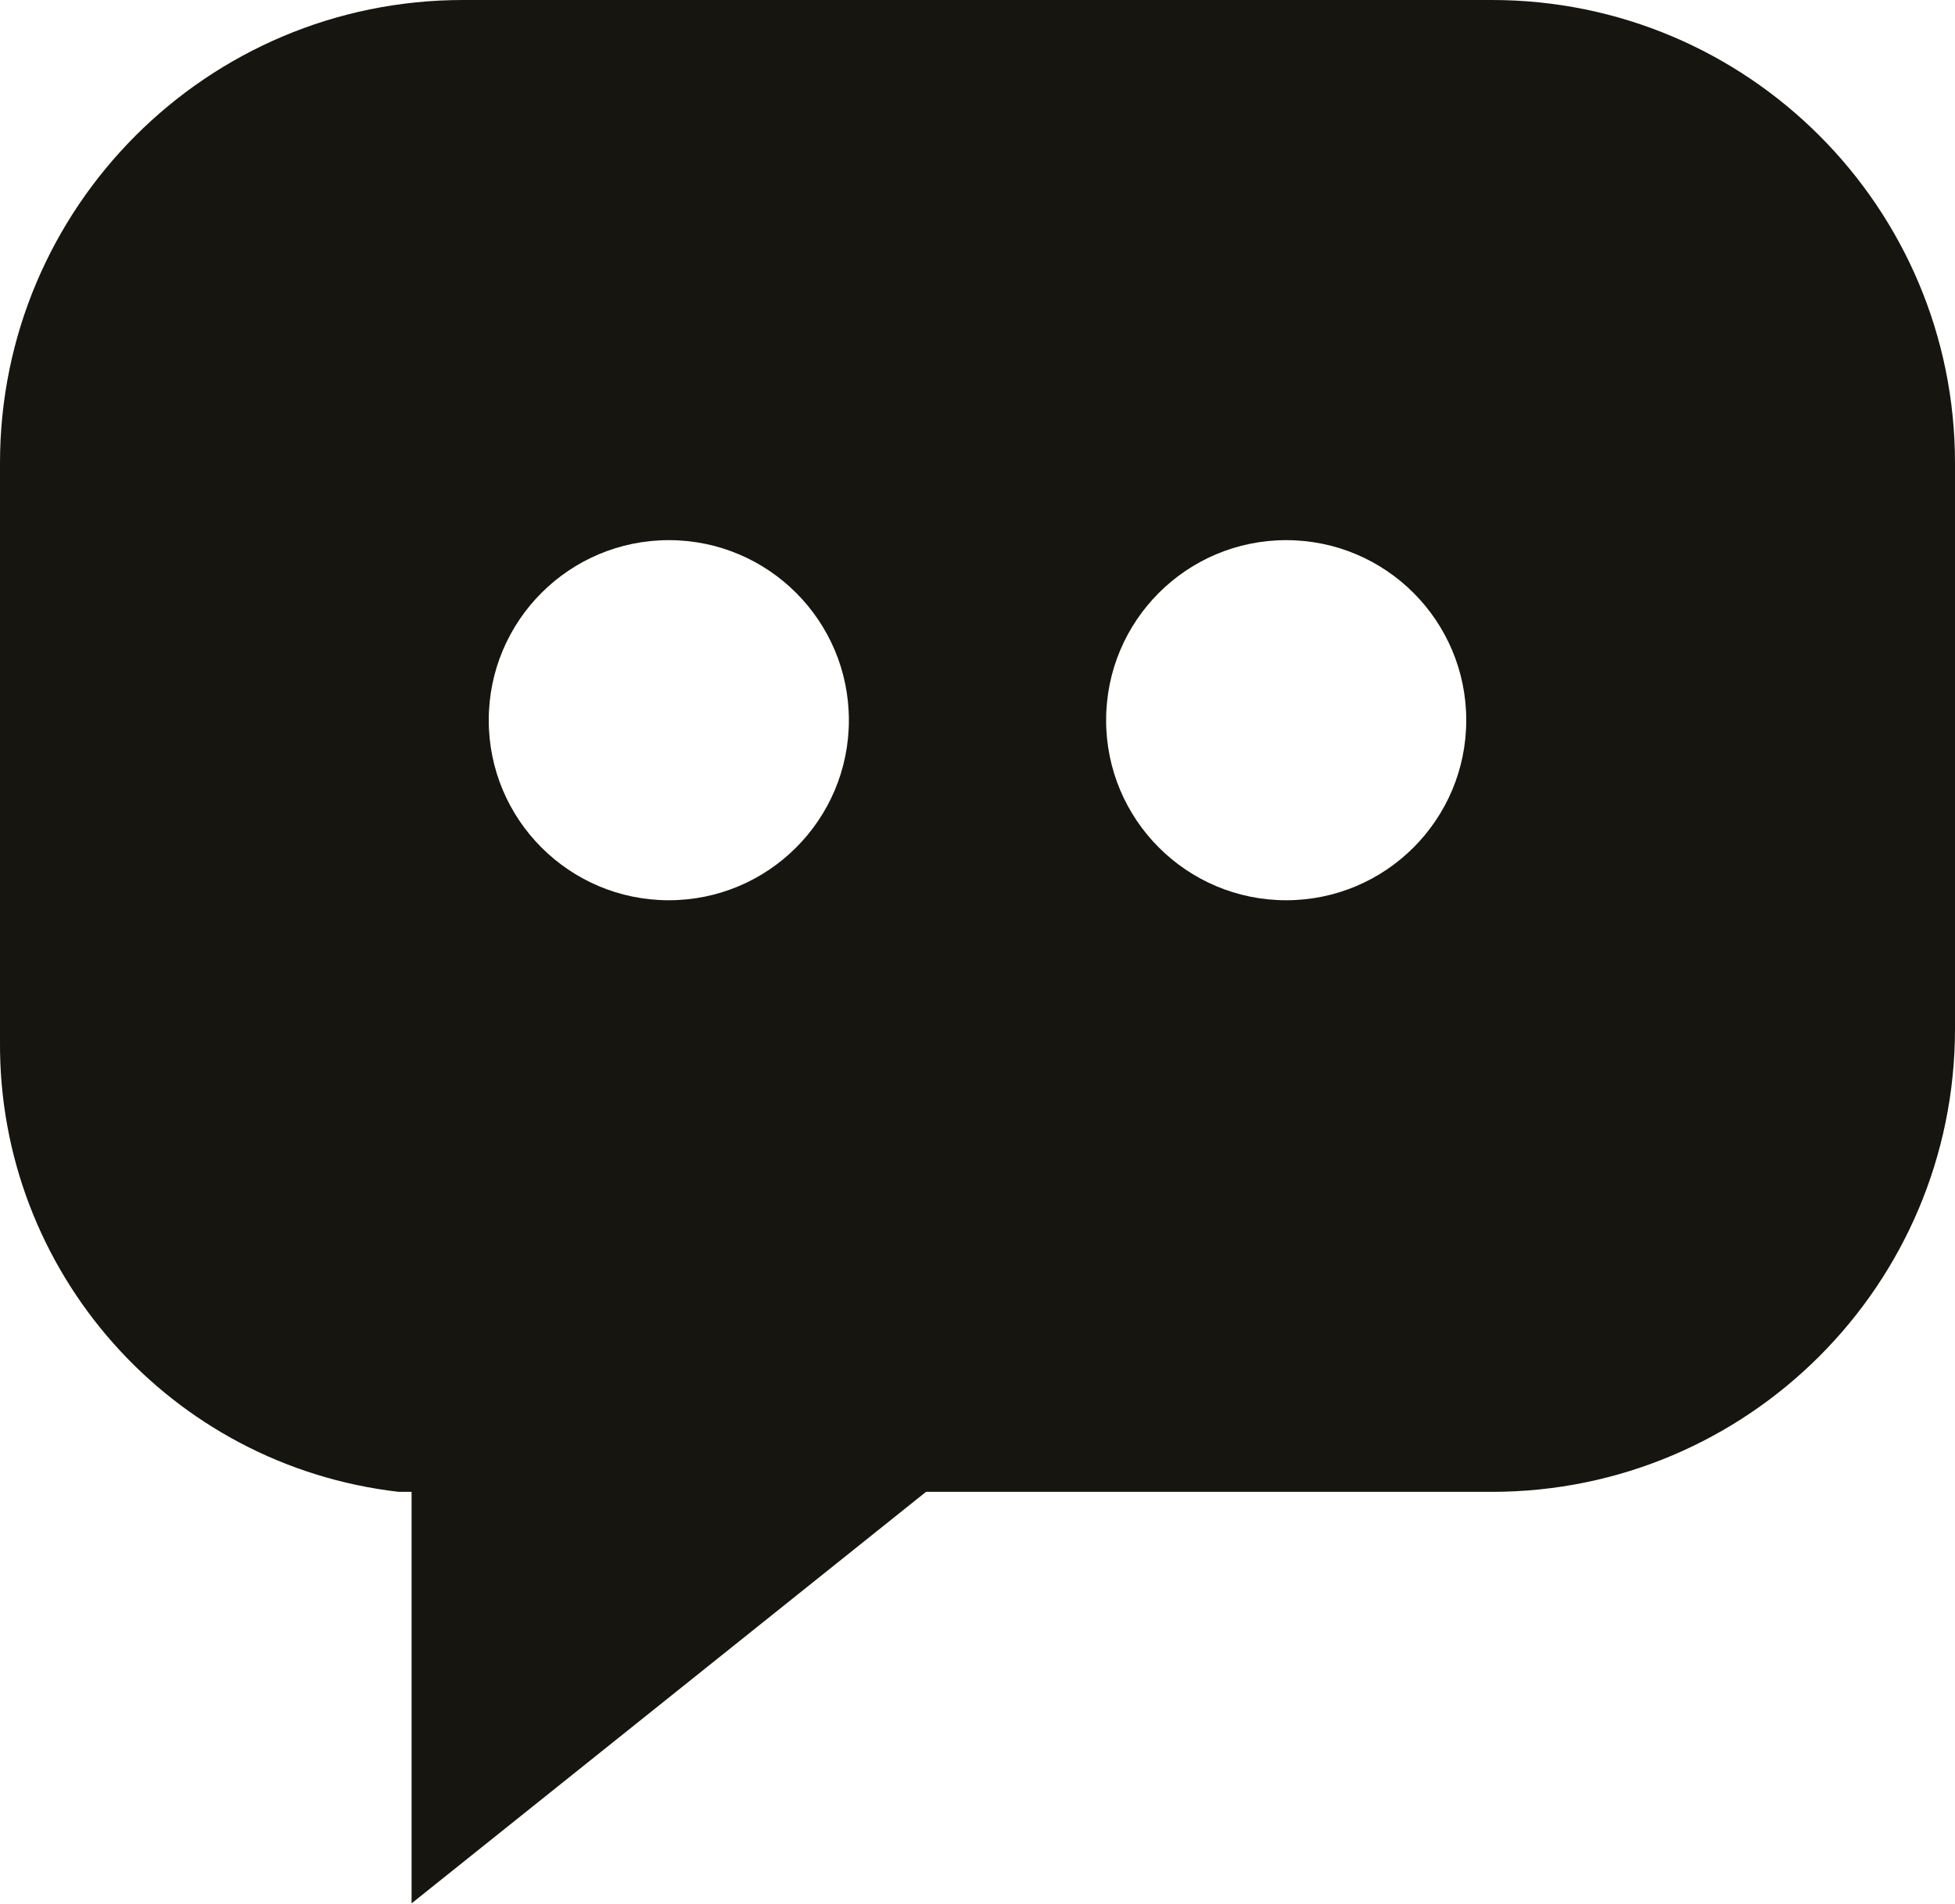
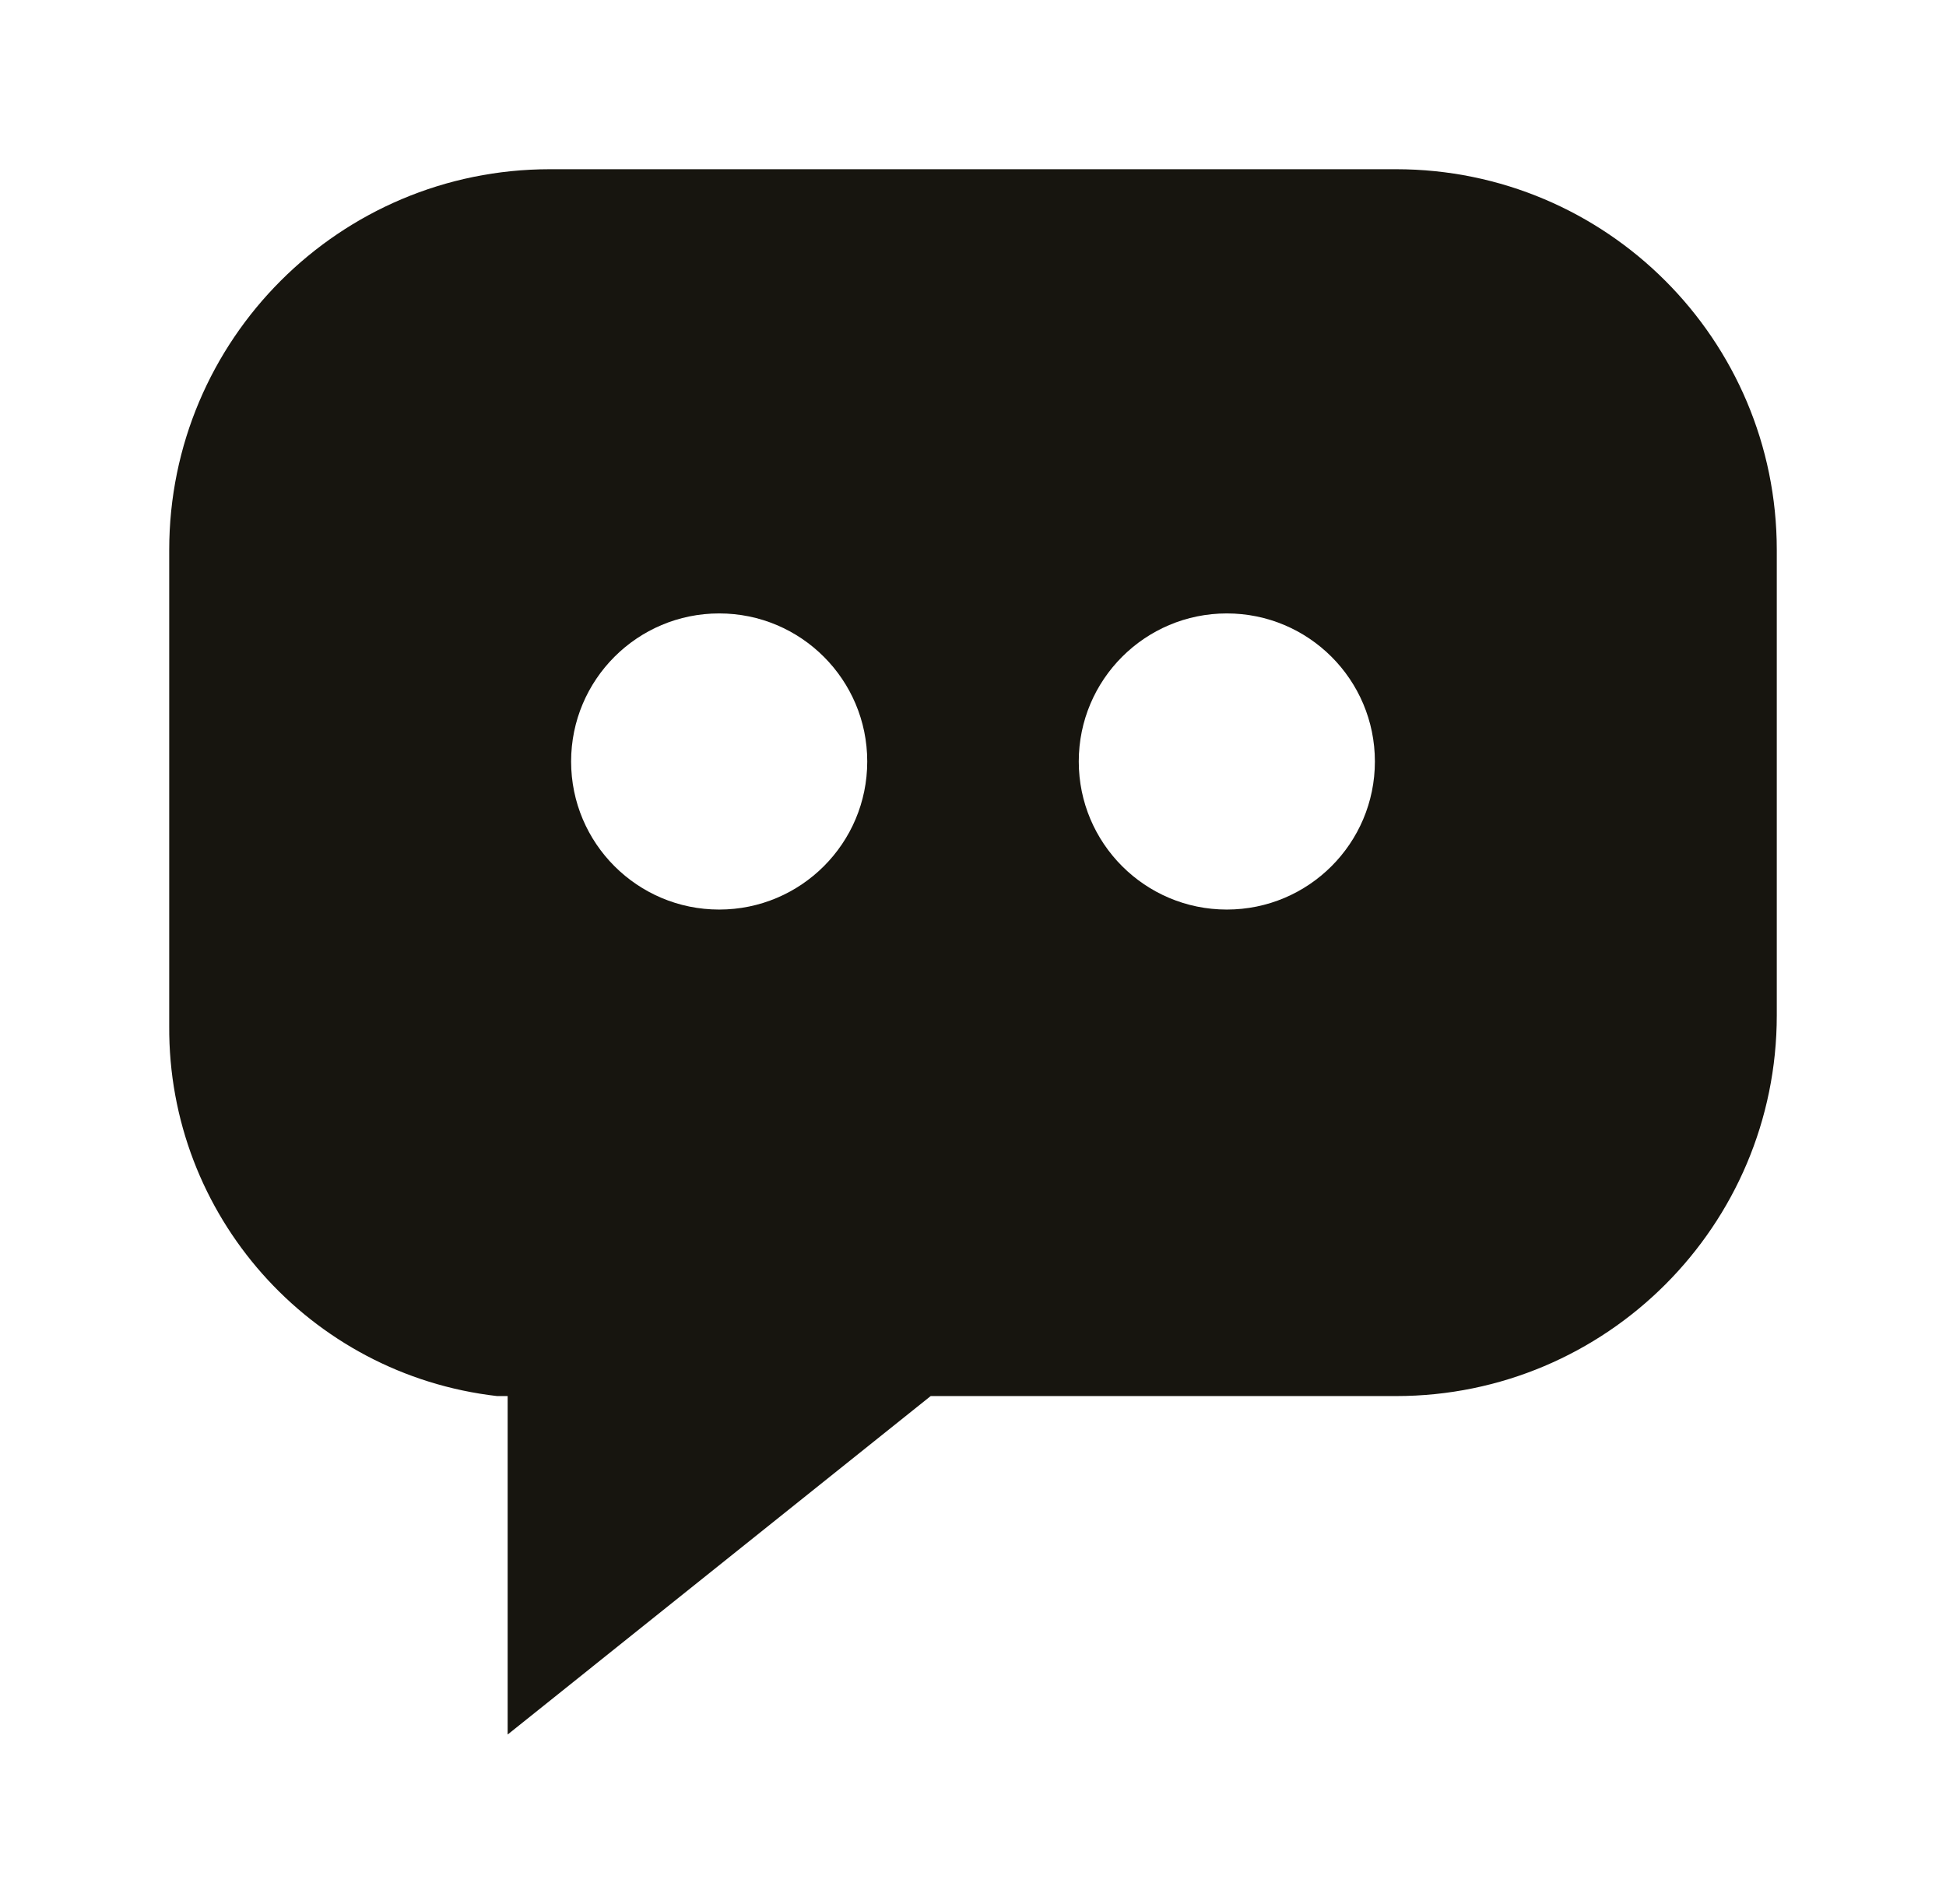
- <svg xmlns="http://www.w3.org/2000/svg" width="76" height="74" viewBox="0 0 76 74" role="img" aria-labelledby="t d">
-   <g transform="translate(0,0) scale(1)">
-     <path fill-rule="evenodd" d="M18 0h40a18 18 0 0 1 18 18v22a18 18 0 0 1-18 18H36l-20 16V58h-.5A17.5 17.5 0 0 1 0 40.5V18A18 18 0 0 1 18 0ZM26 21a7 7 0 1 0 0 14 7 7 0 0 0 0-14ZM50 21a7 7 0 1 0 0 14 7 7 0 0 0 0-14Z" fill="#17150F" />
+ <svg xmlns="http://www.w3.org/2000/svg" width="92" height="90" viewBox="0 0 92 90" role="img" aria-labelledby="t d">
+   <g transform="translate(8,8)">
+     <g transform="translate(0,0) scale(1)">
+       <path fill-rule="evenodd" d="M18 0h40a18 18 0 0 1 18 18v22a18 18 0 0 1-18 18H36l-20 16V58h-.5A17.5 17.5 0 0 1 0 40.5V18A18 18 0 0 1 18 0ZM26 21a7 7 0 1 0 0 14 7 7 0 0 0 0-14ZM50 21a7 7 0 1 0 0 14 7 7 0 0 0 0-14Z" fill="#17150F" />
+     </g>
  </g>
</svg>
